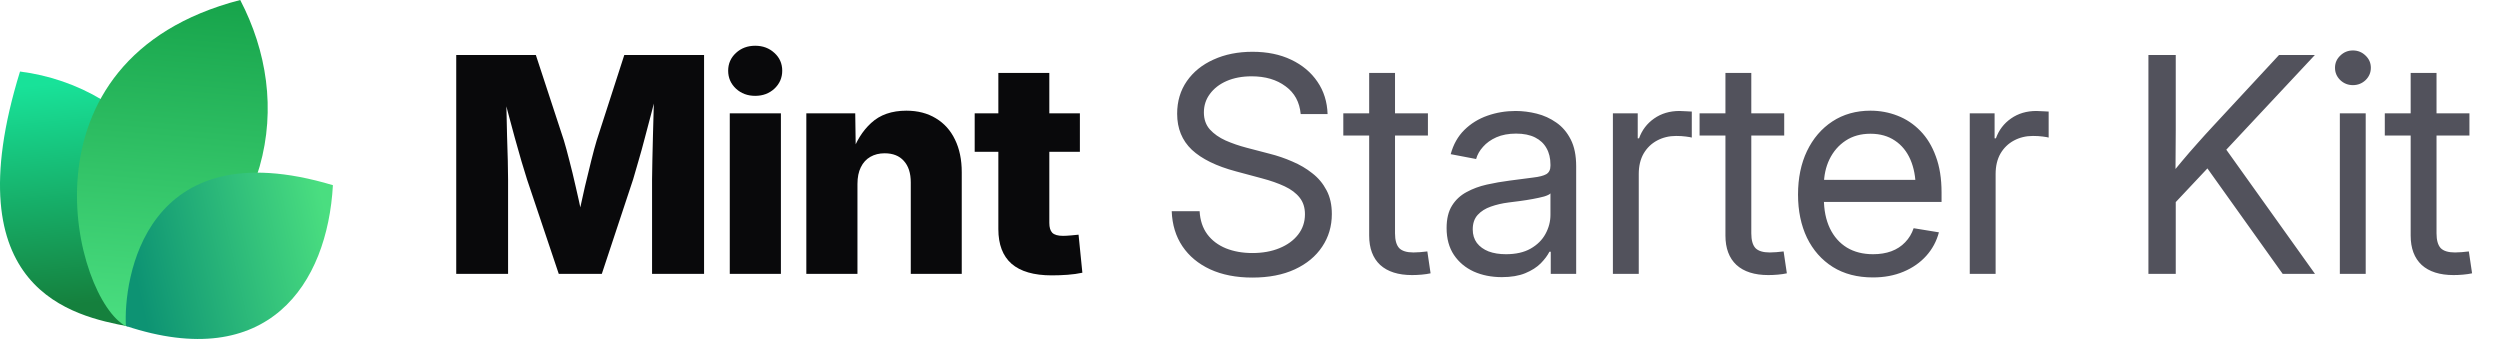
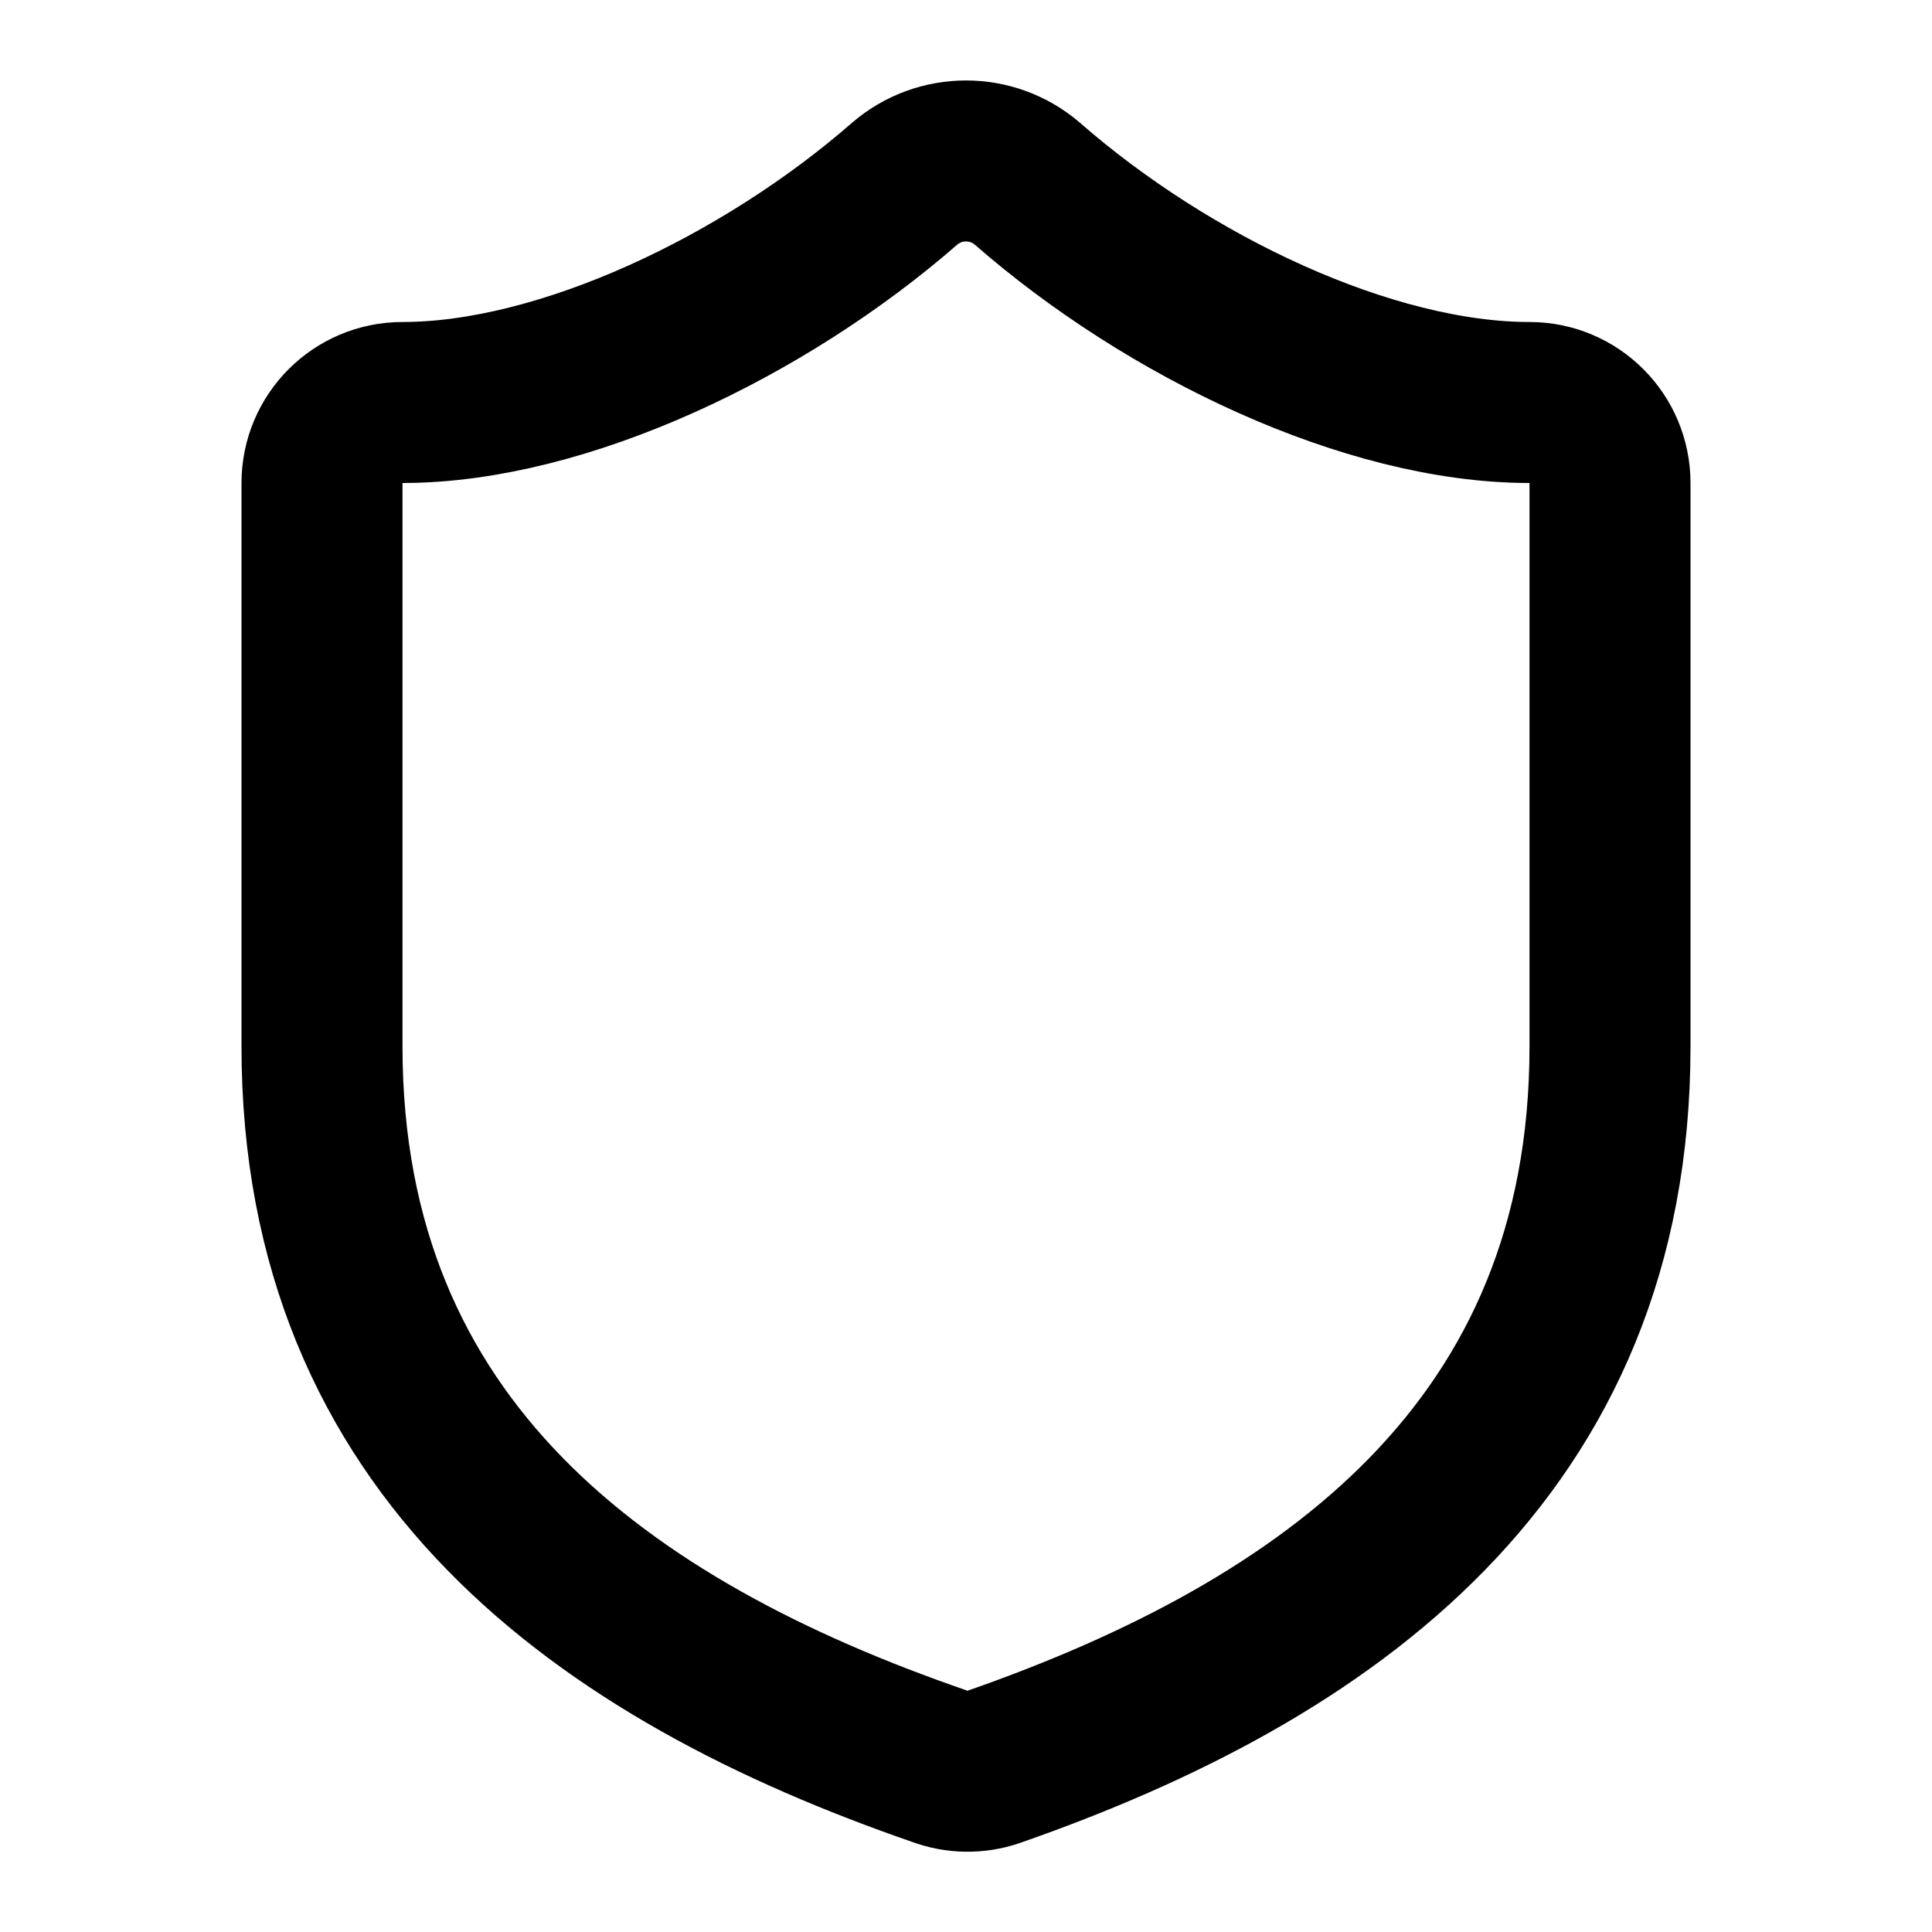
- <svg xmlns="http://www.w3.org/2000/svg" width="177" height="24" viewBox="0 0 177 24" fill="none">
-   <path d="M9.061 23.108C5.268 22.377 -3.391 20.627 1.417 5.064C9.634 6.099 16.973 14.064 9.061 23.108Z" fill="url(#paint0_linear_17557_2020)" />
-   <path d="M8.919 23.094C5.276 21.222 0.784 4.209 17.007 0C20.757 7.193 19.621 16.545 8.919 23.094Z" fill="url(#paint1_linear_17557_2020)" />
-   <path d="M8.914 23.079C8.735 19.882 10.159 9.085 23.57 13.111C23.181 20.123 18.984 26.418 8.914 23.079Z" fill="url(#paint2_linear_17557_2020)" />
-   <path d="M32.301 19.392V3.894H37.938L39.925 9.948C40.036 10.315 40.164 10.787 40.31 11.362C40.462 11.938 40.611 12.552 40.757 13.204C40.91 13.855 41.048 14.483 41.173 15.086C41.305 15.682 41.412 16.192 41.495 16.615H40.695C40.771 16.192 40.871 15.682 40.996 15.086C41.128 14.49 41.267 13.866 41.412 13.214C41.565 12.562 41.714 11.948 41.86 11.373C42.005 10.79 42.133 10.315 42.244 9.948L44.2 3.894H49.848V19.392H46.166V12.704C46.166 12.357 46.173 11.917 46.187 11.383C46.2 10.849 46.214 10.27 46.228 9.646C46.249 9.022 46.266 8.391 46.28 7.753C46.301 7.115 46.311 6.519 46.311 5.964H46.623C46.485 6.561 46.332 7.181 46.166 7.826C45.999 8.471 45.833 9.102 45.666 9.719C45.507 10.336 45.351 10.901 45.198 11.414C45.053 11.928 44.928 12.357 44.824 12.704L42.608 19.392H39.561L37.314 12.704C37.203 12.357 37.072 11.928 36.919 11.414C36.773 10.901 36.614 10.34 36.441 9.729C36.274 9.112 36.104 8.481 35.931 7.836C35.764 7.192 35.608 6.567 35.463 5.964H35.827C35.834 6.512 35.844 7.105 35.858 7.743C35.872 8.374 35.886 9.005 35.9 9.636C35.92 10.26 35.938 10.839 35.952 11.373C35.965 11.907 35.972 12.351 35.972 12.704V19.392H32.301ZM51.668 19.392V8.024H55.288V19.392H51.668ZM53.468 6.786C52.927 6.786 52.473 6.616 52.105 6.276C51.738 5.93 51.554 5.507 51.554 5.007C51.554 4.508 51.738 4.088 52.105 3.749C52.473 3.409 52.927 3.239 53.468 3.239C54.009 3.239 54.463 3.409 54.83 3.749C55.198 4.082 55.382 4.501 55.382 5.007C55.382 5.507 55.198 5.93 54.83 6.276C54.463 6.616 54.009 6.786 53.468 6.786ZM60.708 13.027V19.392H57.088V8.024H60.551L60.593 10.967H60.281C60.593 10.024 61.061 9.268 61.685 8.7C62.309 8.124 63.138 7.836 64.171 7.836C64.975 7.836 65.672 8.017 66.262 8.377C66.851 8.731 67.302 9.234 67.614 9.885C67.933 10.537 68.092 11.307 68.092 12.194V19.392H64.483V12.912C64.483 12.26 64.32 11.754 63.994 11.394C63.675 11.033 63.221 10.853 62.632 10.853C62.25 10.853 61.914 10.936 61.623 11.102C61.332 11.269 61.106 11.515 60.947 11.841C60.787 12.16 60.708 12.555 60.708 13.027ZM76.456 8.024V10.749H69.008V8.024H76.456ZM70.683 5.163H74.292V15.783C74.292 16.102 74.361 16.334 74.5 16.48C74.646 16.625 74.899 16.698 75.259 16.698C75.405 16.698 75.596 16.688 75.831 16.667C76.074 16.646 76.251 16.629 76.362 16.615L76.632 19.309C76.313 19.378 75.963 19.427 75.582 19.455C75.207 19.482 74.836 19.496 74.469 19.496C73.2 19.496 72.25 19.222 71.619 18.674C70.995 18.127 70.683 17.308 70.683 16.22V5.163Z" fill="#09090B" />
-   <path d="M88.667 19.652C87.523 19.652 86.528 19.458 85.682 19.07C84.843 18.681 84.188 18.137 83.716 17.437C83.245 16.736 82.992 15.908 82.957 14.951H84.933C84.968 15.596 85.148 16.14 85.474 16.584C85.8 17.021 86.24 17.354 86.795 17.582C87.35 17.804 87.974 17.915 88.667 17.915C89.388 17.915 90.026 17.801 90.581 17.572C91.143 17.343 91.583 17.024 91.902 16.615C92.228 16.199 92.391 15.717 92.391 15.169C92.391 14.698 92.266 14.306 92.017 13.994C91.767 13.675 91.413 13.408 90.956 13.193C90.498 12.978 89.954 12.787 89.323 12.621L87.502 12.132C86.123 11.765 85.082 11.255 84.382 10.603C83.689 9.944 83.342 9.095 83.342 8.055C83.342 7.174 83.571 6.404 84.028 5.746C84.486 5.087 85.117 4.577 85.921 4.217C86.726 3.849 87.645 3.666 88.678 3.666C89.718 3.666 90.63 3.853 91.413 4.227C92.204 4.602 92.824 5.122 93.275 5.787C93.726 6.446 93.965 7.209 93.993 8.076H92.089C92.013 7.23 91.656 6.574 91.018 6.11C90.387 5.638 89.586 5.403 88.615 5.403C87.95 5.403 87.36 5.513 86.847 5.735C86.341 5.957 85.946 6.262 85.661 6.651C85.377 7.032 85.235 7.469 85.235 7.961C85.235 8.447 85.377 8.849 85.661 9.168C85.946 9.48 86.317 9.74 86.774 9.948C87.232 10.149 87.724 10.319 88.251 10.457L89.884 10.884C90.439 11.023 90.977 11.206 91.496 11.435C92.023 11.657 92.495 11.934 92.911 12.267C93.334 12.593 93.67 12.995 93.92 13.474C94.17 13.945 94.294 14.504 94.294 15.149C94.294 16.015 94.066 16.788 93.608 17.468C93.157 18.148 92.512 18.681 91.673 19.07C90.834 19.458 89.832 19.652 88.667 19.652ZM101.097 8.024V9.594H95.106V8.024H101.097ZM96.937 5.163H98.767V16.521C98.767 17 98.865 17.347 99.059 17.562C99.26 17.77 99.6 17.874 100.078 17.874C100.21 17.874 100.366 17.867 100.546 17.853C100.733 17.832 100.903 17.815 101.056 17.801L101.285 19.351C101.097 19.392 100.886 19.423 100.65 19.444C100.414 19.465 100.189 19.475 99.974 19.475C98.996 19.475 98.244 19.236 97.717 18.758C97.197 18.272 96.937 17.579 96.937 16.677V5.163ZM106.33 19.621C105.595 19.621 104.932 19.489 104.343 19.226C103.754 18.955 103.285 18.564 102.939 18.05C102.592 17.53 102.419 16.896 102.419 16.147C102.419 15.495 102.547 14.965 102.804 14.556C103.06 14.146 103.403 13.828 103.833 13.599C104.263 13.363 104.742 13.186 105.269 13.068C105.796 12.95 106.333 12.857 106.881 12.787C107.574 12.69 108.132 12.617 108.555 12.569C108.978 12.52 109.287 12.441 109.481 12.33C109.675 12.212 109.772 12.014 109.772 11.737V11.654C109.772 11.203 109.679 10.815 109.492 10.489C109.311 10.163 109.041 9.91 108.68 9.729C108.32 9.549 107.872 9.459 107.338 9.459C106.805 9.459 106.34 9.546 105.945 9.719C105.556 9.892 105.241 10.118 104.998 10.395C104.755 10.665 104.593 10.953 104.509 11.258L102.71 10.915C102.897 10.222 103.22 9.65 103.677 9.199C104.135 8.748 104.679 8.412 105.31 8.19C105.941 7.968 106.607 7.857 107.307 7.857C107.8 7.857 108.295 7.92 108.795 8.044C109.301 8.169 109.765 8.381 110.188 8.679C110.611 8.97 110.951 9.369 111.208 9.875C111.464 10.374 111.593 11.005 111.593 11.768V19.392H109.793V17.822H109.7C109.568 18.085 109.363 18.359 109.086 18.643C108.809 18.921 108.444 19.153 107.994 19.34C107.543 19.527 106.988 19.621 106.33 19.621ZM106.621 17.998C107.321 17.998 107.904 17.867 108.368 17.603C108.84 17.333 109.19 16.986 109.419 16.563C109.654 16.133 109.772 15.682 109.772 15.211V13.692C109.703 13.769 109.554 13.841 109.325 13.911C109.096 13.973 108.829 14.032 108.524 14.088C108.226 14.143 107.921 14.192 107.609 14.233C107.304 14.275 107.033 14.309 106.798 14.337C106.354 14.393 105.938 14.49 105.549 14.628C105.168 14.76 104.86 14.954 104.624 15.211C104.388 15.467 104.27 15.811 104.27 16.241C104.27 16.615 104.367 16.934 104.561 17.198C104.762 17.461 105.04 17.662 105.393 17.801C105.747 17.933 106.156 17.998 106.621 17.998ZM114.193 19.392V8.024H115.951V9.792H116.045C116.253 9.209 116.61 8.741 117.116 8.388C117.622 8.034 118.219 7.857 118.905 7.857C119.058 7.857 119.217 7.864 119.384 7.878C119.55 7.885 119.682 7.892 119.779 7.899V9.74C119.716 9.719 119.578 9.695 119.363 9.667C119.155 9.639 118.922 9.625 118.666 9.625C118.174 9.625 117.726 9.733 117.324 9.948C116.922 10.163 116.603 10.471 116.367 10.874C116.138 11.276 116.024 11.758 116.024 12.319V19.392H114.193ZM126.322 8.024V9.594H120.33V8.024H126.322ZM122.161 5.163H123.992V16.521C123.992 17 124.089 17.347 124.283 17.562C124.484 17.77 124.824 17.874 125.302 17.874C125.434 17.874 125.59 17.867 125.77 17.853C125.958 17.832 126.127 17.815 126.28 17.801L126.509 19.351C126.322 19.392 126.11 19.423 125.874 19.444C125.639 19.465 125.413 19.475 125.198 19.475C124.221 19.475 123.468 19.236 122.941 18.758C122.421 18.272 122.161 17.579 122.161 16.677V5.163ZM132.604 19.642C131.502 19.642 130.555 19.396 129.765 18.903C128.974 18.404 128.364 17.714 127.934 16.834C127.511 15.946 127.3 14.927 127.3 13.775C127.3 12.611 127.511 11.584 127.934 10.697C128.364 9.802 128.964 9.102 129.734 8.596C130.51 8.089 131.408 7.836 132.428 7.836C133.1 7.836 133.738 7.954 134.341 8.19C134.952 8.426 135.489 8.783 135.954 9.261C136.425 9.74 136.793 10.343 137.056 11.071C137.327 11.792 137.462 12.645 137.462 13.63V14.296H128.433V12.735H136.463L135.631 13.297C135.631 12.541 135.506 11.876 135.257 11.3C135.007 10.725 134.643 10.277 134.165 9.958C133.686 9.632 133.107 9.469 132.428 9.469C131.748 9.469 131.162 9.632 130.67 9.958C130.177 10.284 129.796 10.725 129.526 11.279C129.262 11.827 129.13 12.441 129.13 13.12V14.046C129.13 14.864 129.273 15.572 129.557 16.168C129.841 16.757 130.243 17.211 130.763 17.53C131.283 17.842 131.901 17.998 132.615 17.998C133.093 17.998 133.523 17.929 133.905 17.79C134.293 17.645 134.619 17.433 134.882 17.156C135.153 16.879 135.354 16.546 135.486 16.157L137.275 16.449C137.108 17.08 136.81 17.634 136.38 18.113C135.95 18.591 135.413 18.966 134.768 19.236C134.123 19.507 133.402 19.642 132.604 19.642ZM139.459 19.392V8.024H141.217V9.792H141.311C141.519 9.209 141.876 8.741 142.382 8.388C142.888 8.034 143.485 7.857 144.171 7.857C144.324 7.857 144.483 7.864 144.649 7.878C144.816 7.885 144.948 7.892 145.045 7.899V9.74C144.982 9.719 144.844 9.695 144.629 9.667C144.421 9.639 144.188 9.625 143.932 9.625C143.439 9.625 142.992 9.733 142.59 9.948C142.188 10.163 141.869 10.471 141.633 10.874C141.404 11.276 141.29 11.758 141.29 12.319V19.392H139.459ZM153.429 14.961V12.715C153.783 12.257 154.136 11.82 154.49 11.404C154.844 10.981 155.204 10.565 155.572 10.156C155.939 9.74 156.314 9.327 156.695 8.918L161.355 3.894H163.893L157.277 10.967H157.184L153.429 14.961ZM152.108 19.392V3.894H154.043V9.241L154.022 12.559L154.043 13.505V19.392H152.108ZM161.615 19.392L155.967 11.477L157.173 9.969L163.903 19.392H161.615ZM165.661 19.392V8.024H167.492V19.392H165.661ZM166.587 6.027C166.24 6.027 165.942 5.909 165.692 5.673C165.443 5.43 165.318 5.139 165.318 4.799C165.318 4.459 165.443 4.172 165.692 3.936C165.942 3.693 166.24 3.572 166.587 3.572C166.934 3.572 167.232 3.693 167.482 3.936C167.731 4.172 167.856 4.459 167.856 4.799C167.856 5.139 167.731 5.43 167.482 5.673C167.232 5.909 166.934 6.027 166.587 6.027ZM174.836 8.024V9.594H168.844V8.024H174.836ZM170.675 5.163H172.506V16.521C172.506 17 172.603 17.347 172.797 17.562C172.998 17.77 173.338 17.874 173.816 17.874C173.948 17.874 174.104 17.867 174.284 17.853C174.472 17.832 174.641 17.815 174.794 17.801L175.023 19.351C174.836 19.392 174.624 19.423 174.388 19.444C174.153 19.465 173.927 19.475 173.712 19.475C172.735 19.475 171.982 19.236 171.455 18.758C170.935 18.272 170.675 17.579 170.675 16.677V5.163Z" fill="#52525C" />
-   <defs>
-     <linearGradient id="paint0_linear_17557_2020" x1="3.776" y1="5.916" x2="5.232" y2="21.559" gradientUnits="userSpaceOnUse">
-       <stop stop-color="#18E299" />
-       <stop offset="1" stop-color="#15803D" />
-     </linearGradient>
-     <linearGradient id="paint1_linear_17557_2020" x1="12.171" y1="-0.718" x2="10.19" y2="22.983" gradientUnits="userSpaceOnUse">
-       <stop stop-color="#16A34A" />
-       <stop offset="1" stop-color="#4ADE80" />
-     </linearGradient>
-     <linearGradient id="paint2_linear_17557_2020" x1="23.133" y1="15.353" x2="9.338" y2="18.52" gradientUnits="userSpaceOnUse">
-       <stop stop-color="#4ADE80" />
-       <stop offset="1" stop-color="#0D9373" />
-     </linearGradient>
-   </defs>
+ <svg xmlns="http://www.w3.org/2000/svg" width="40" height="40" viewBox="0 0 24 24" fill="none" stroke="black" stroke-width="2" stroke-linecap="round" stroke-linejoin="round" class="lucide lucide-shield h-6 w-6 text-primary" aria-hidden="true">
+   <path d="M20 13c0 5-3.5 7.5-7.66 8.95a1 1 0 0 1-.67-.01C7.5 20.5 4 18 4 13V6a1 1 0 0 1 1-1c2 0 4.5-1.2 6.24-2.72a1.17 1.17 0 0 1 1.52 0C14.51 3.81 17 5 19 5a1 1 0 0 1 1 1z" />
</svg>
